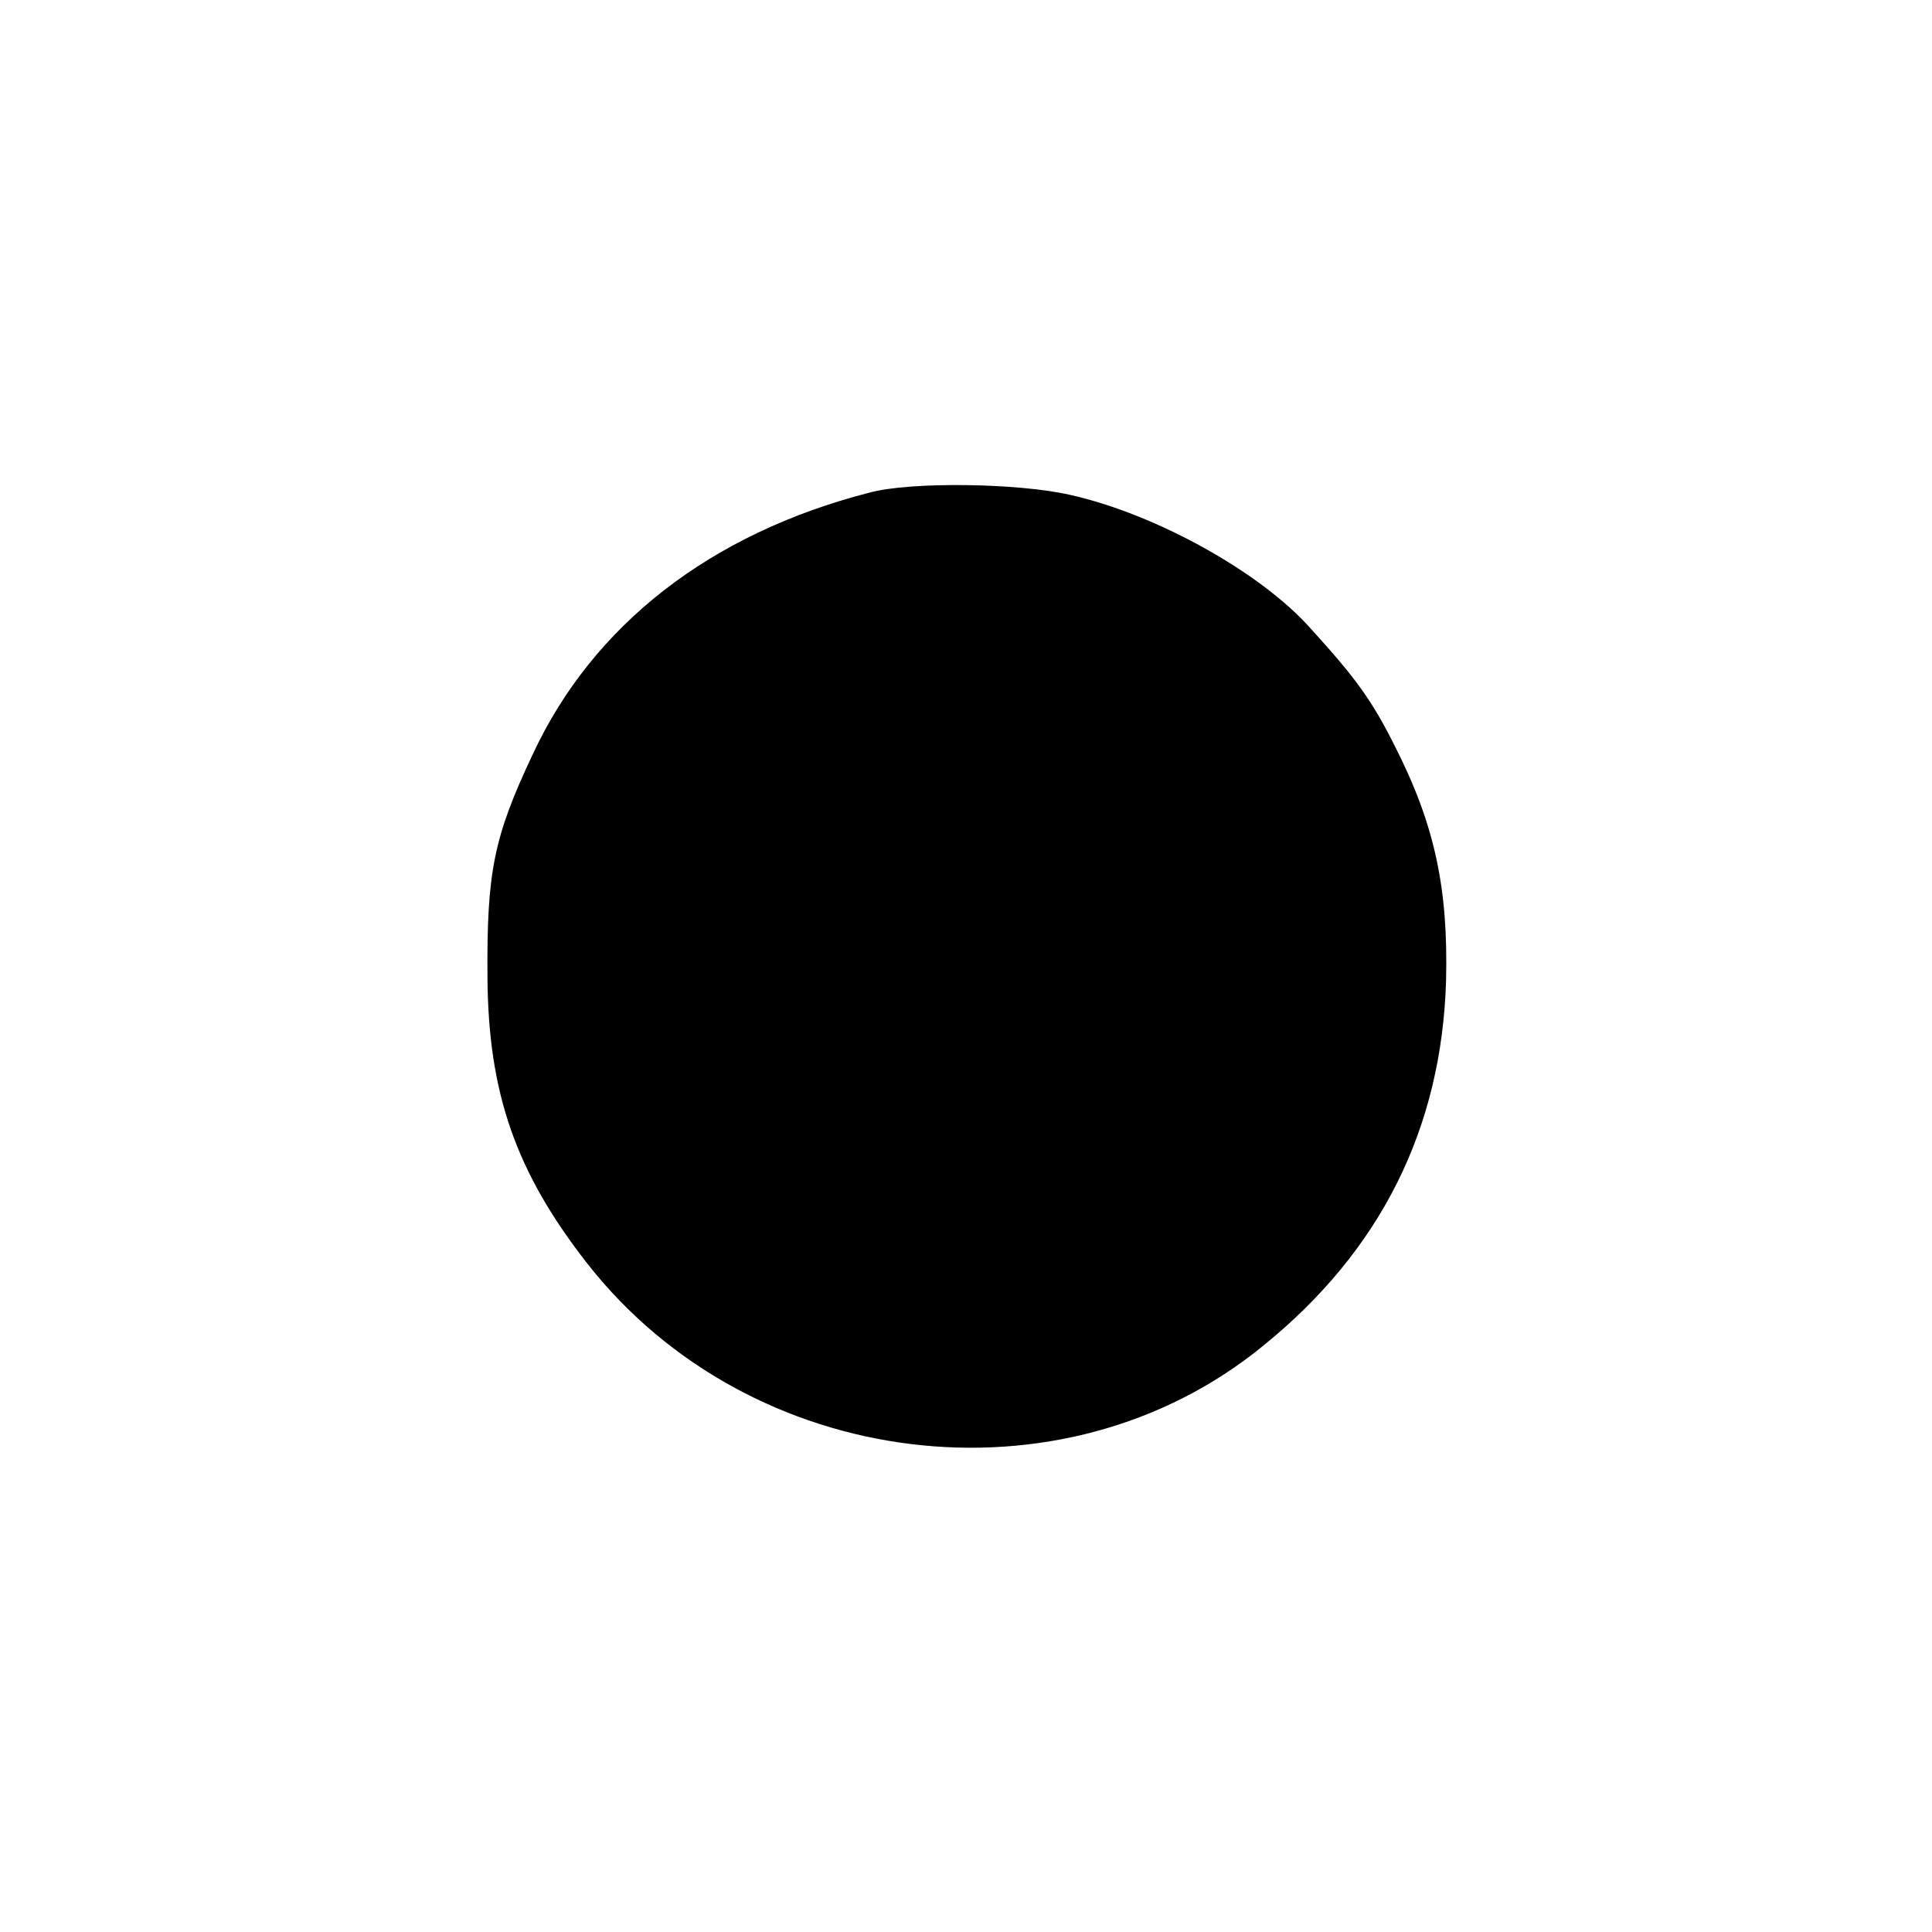
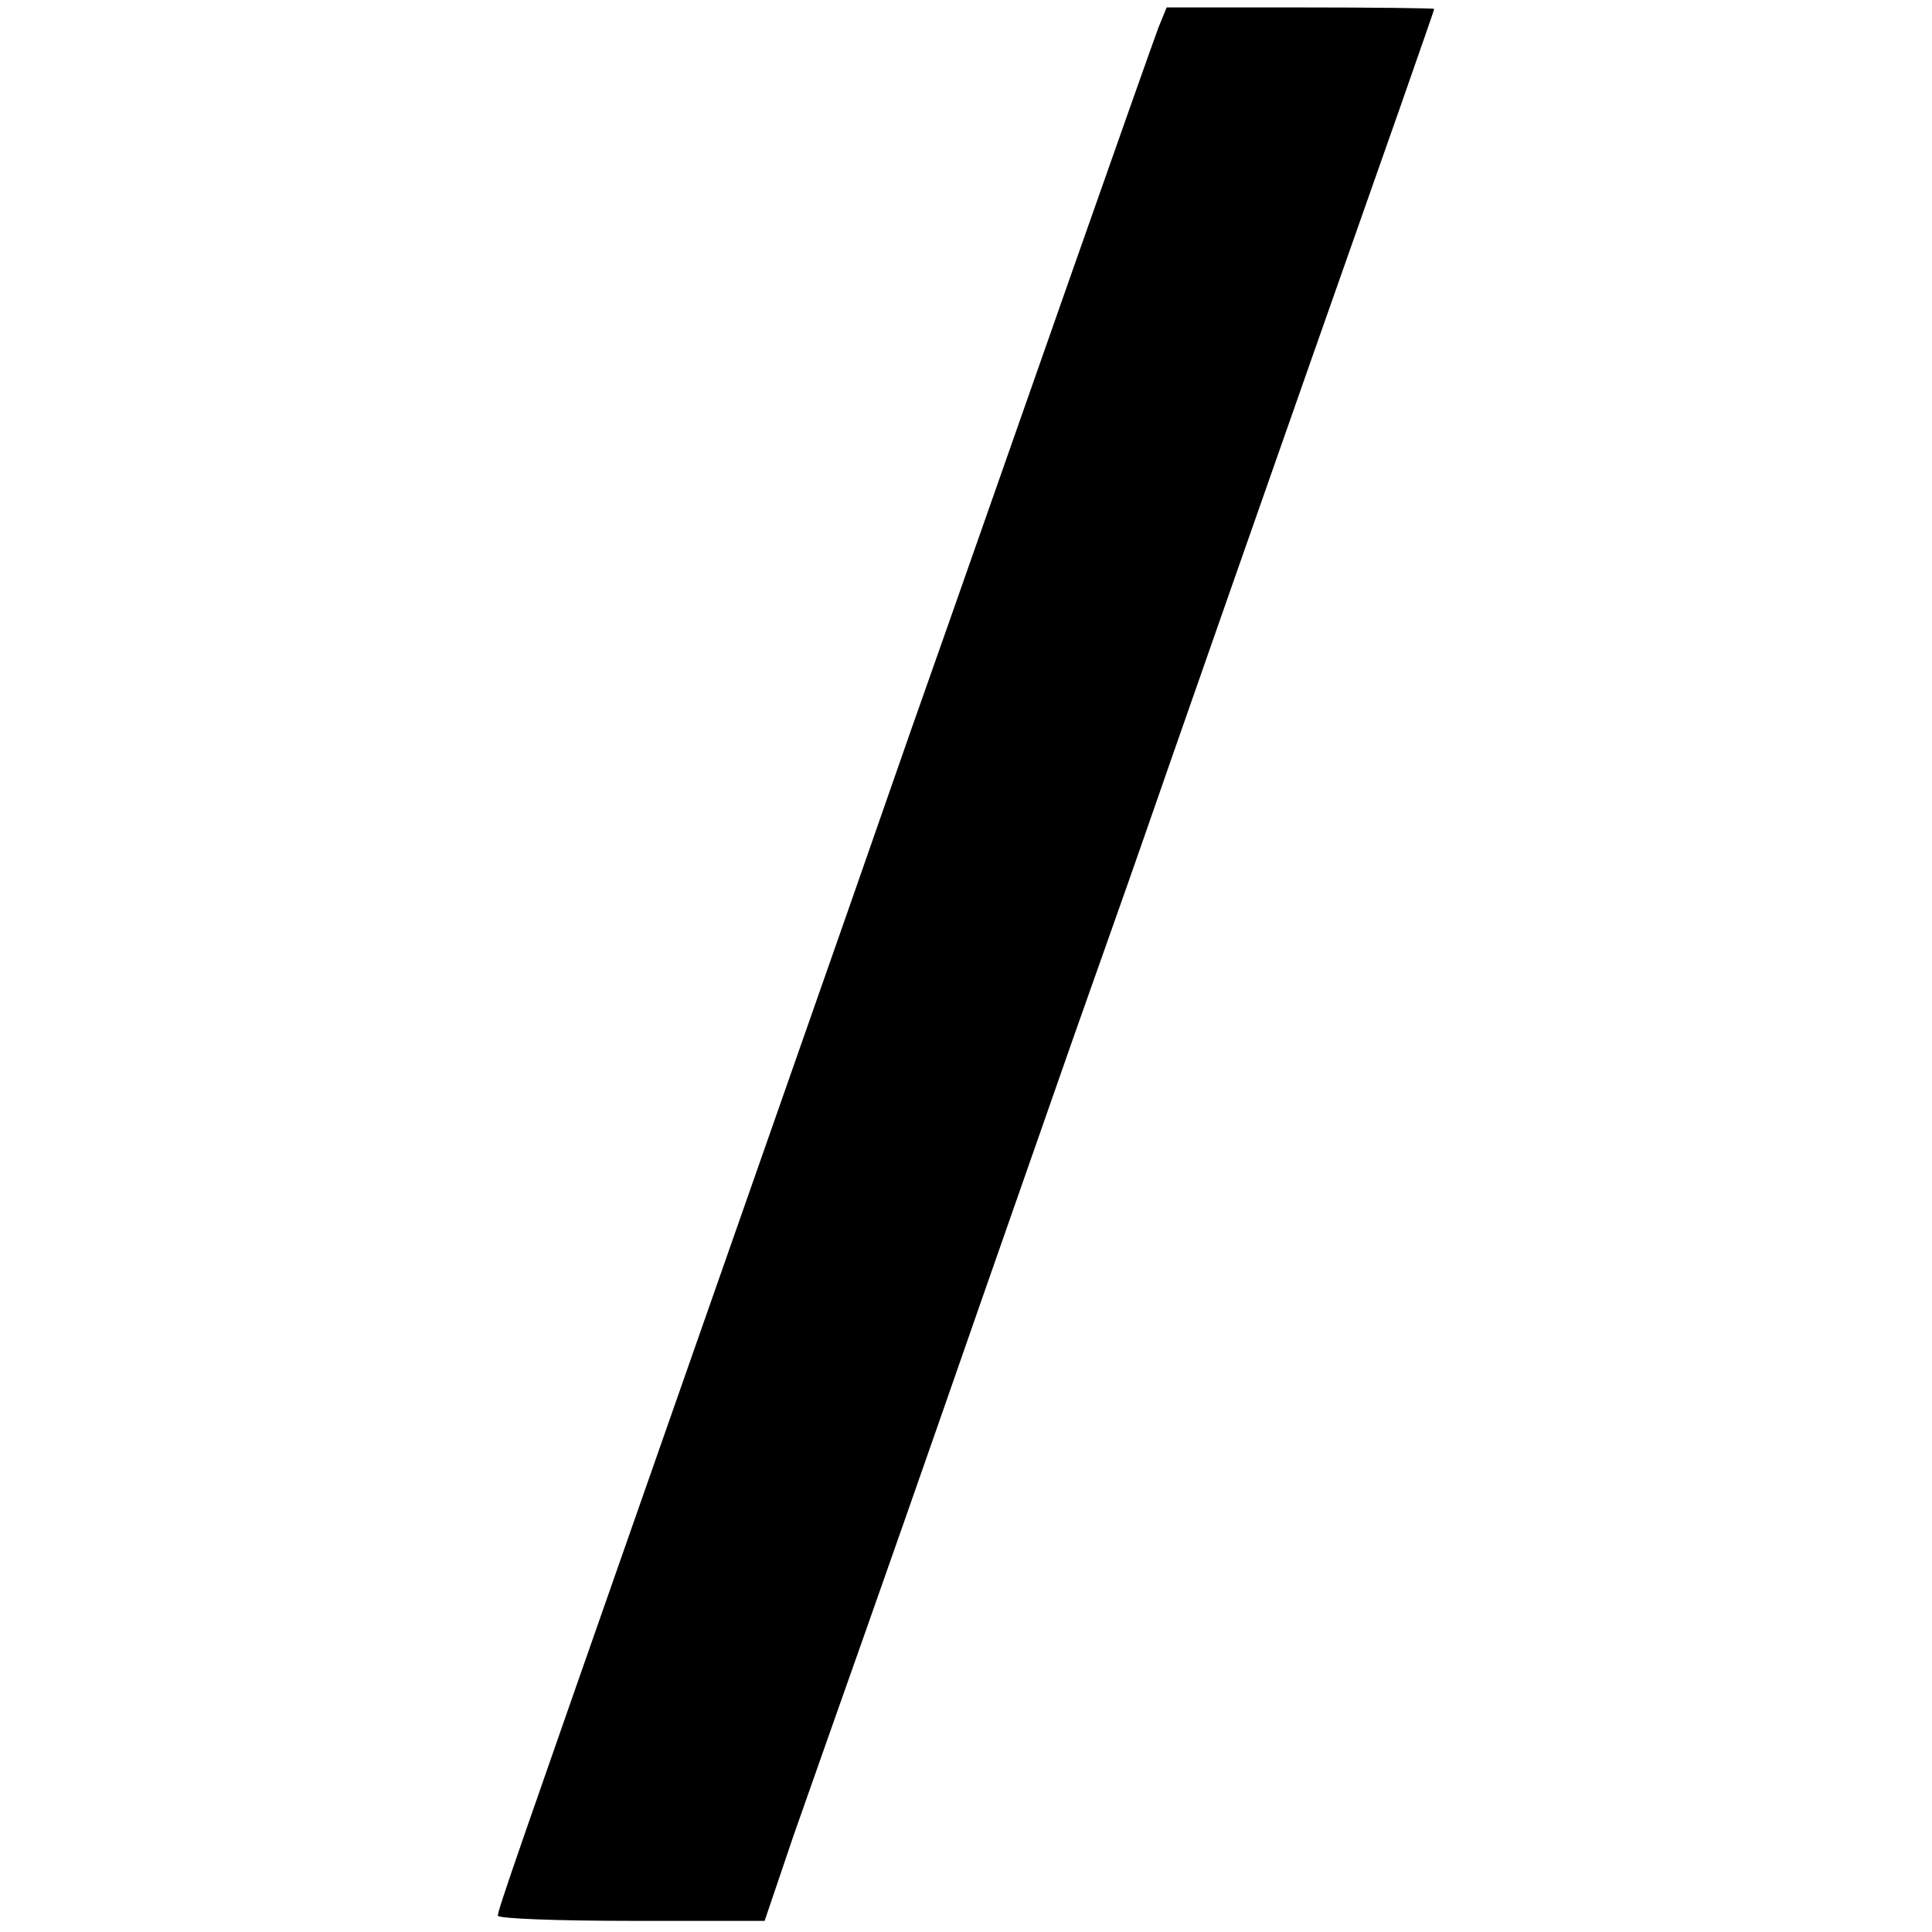
- <svg xmlns="http://www.w3.org/2000/svg" version="1.0" width="16pt" height="16pt" viewBox="0 0 16 16" preserveAspectRatio="xMidYMid meet">
-   <g transform="translate(0,16) scale(0.006154,-0.006154)" fill="#000000" stroke="none">
-     <path d="M1170 1937 c-214 -55 -372 -178 -453 -352 -53 -112 -62 -159 -61 -300 1 -156 38 -262 134 -385 219 -280 640 -332 910 -111 158 128 240 292 246 491 3 124 -15 210 -69 316 -31 62 -53 92 -114 159 -67 75 -207 153 -323 179 -70 16 -215 18 -270 3z" />
+ <svg xmlns="http://www.w3.org/2000/svg" version="1.0" width="260pt" height="260pt" viewBox="0 0 260 260" preserveAspectRatio="xMidYMid meet">
+   <g transform="translate(0,260) scale(0.1,-0.1)" fill="#000000" stroke="none">
+     <path d="M1559 2563 c-6 -16 -58 -163 -116 -328 -58 -165 -132 -376 -165 -470 -33 -93 -75 -213 -93 -265 -43 -124 -129 -368 -310 -885 -179 -511 -205 -585 -205 -593 0 -4 81 -7 179 -7 l180 0 39 115 c22 63 66 187 97 275 31 88 76 216 100 285 72 207 121 346 180 515 31 88 72 203 90 255 28 81 191 547 349 995 25 72 46 131 46 133 0 1 -81 2 -180 2 l-180 0 -11 -27z" />
  </g>
</svg>
